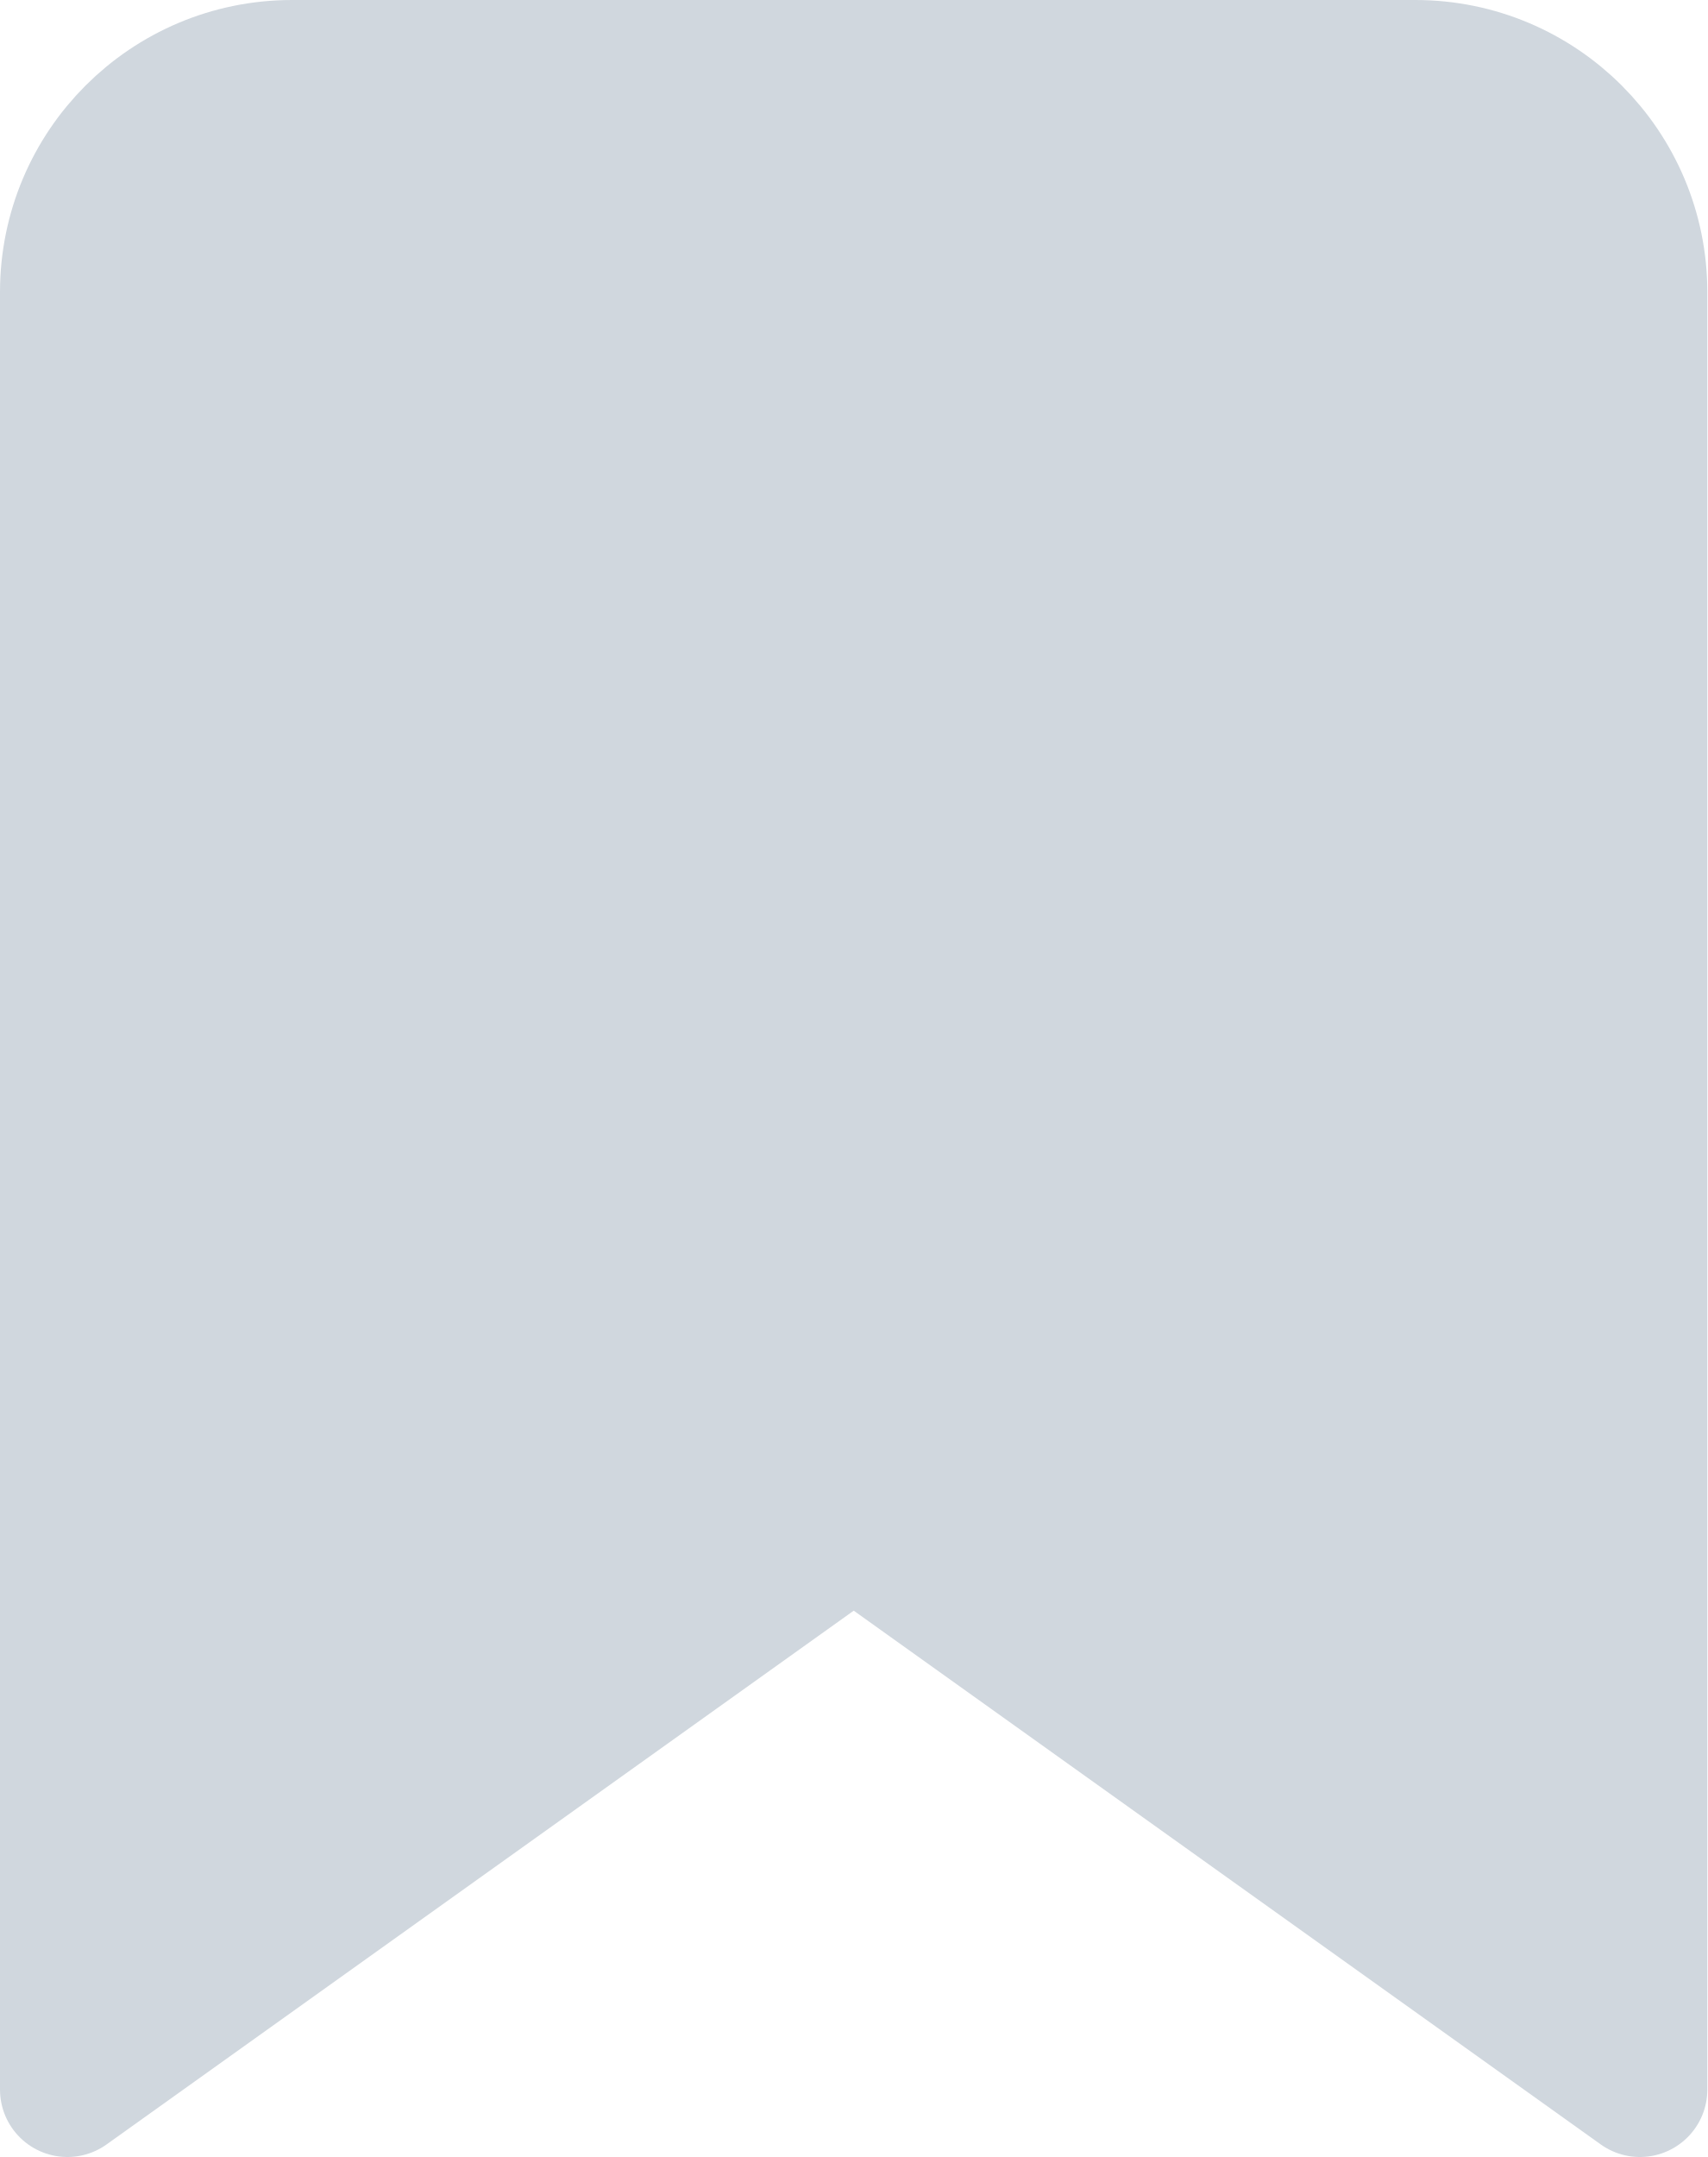
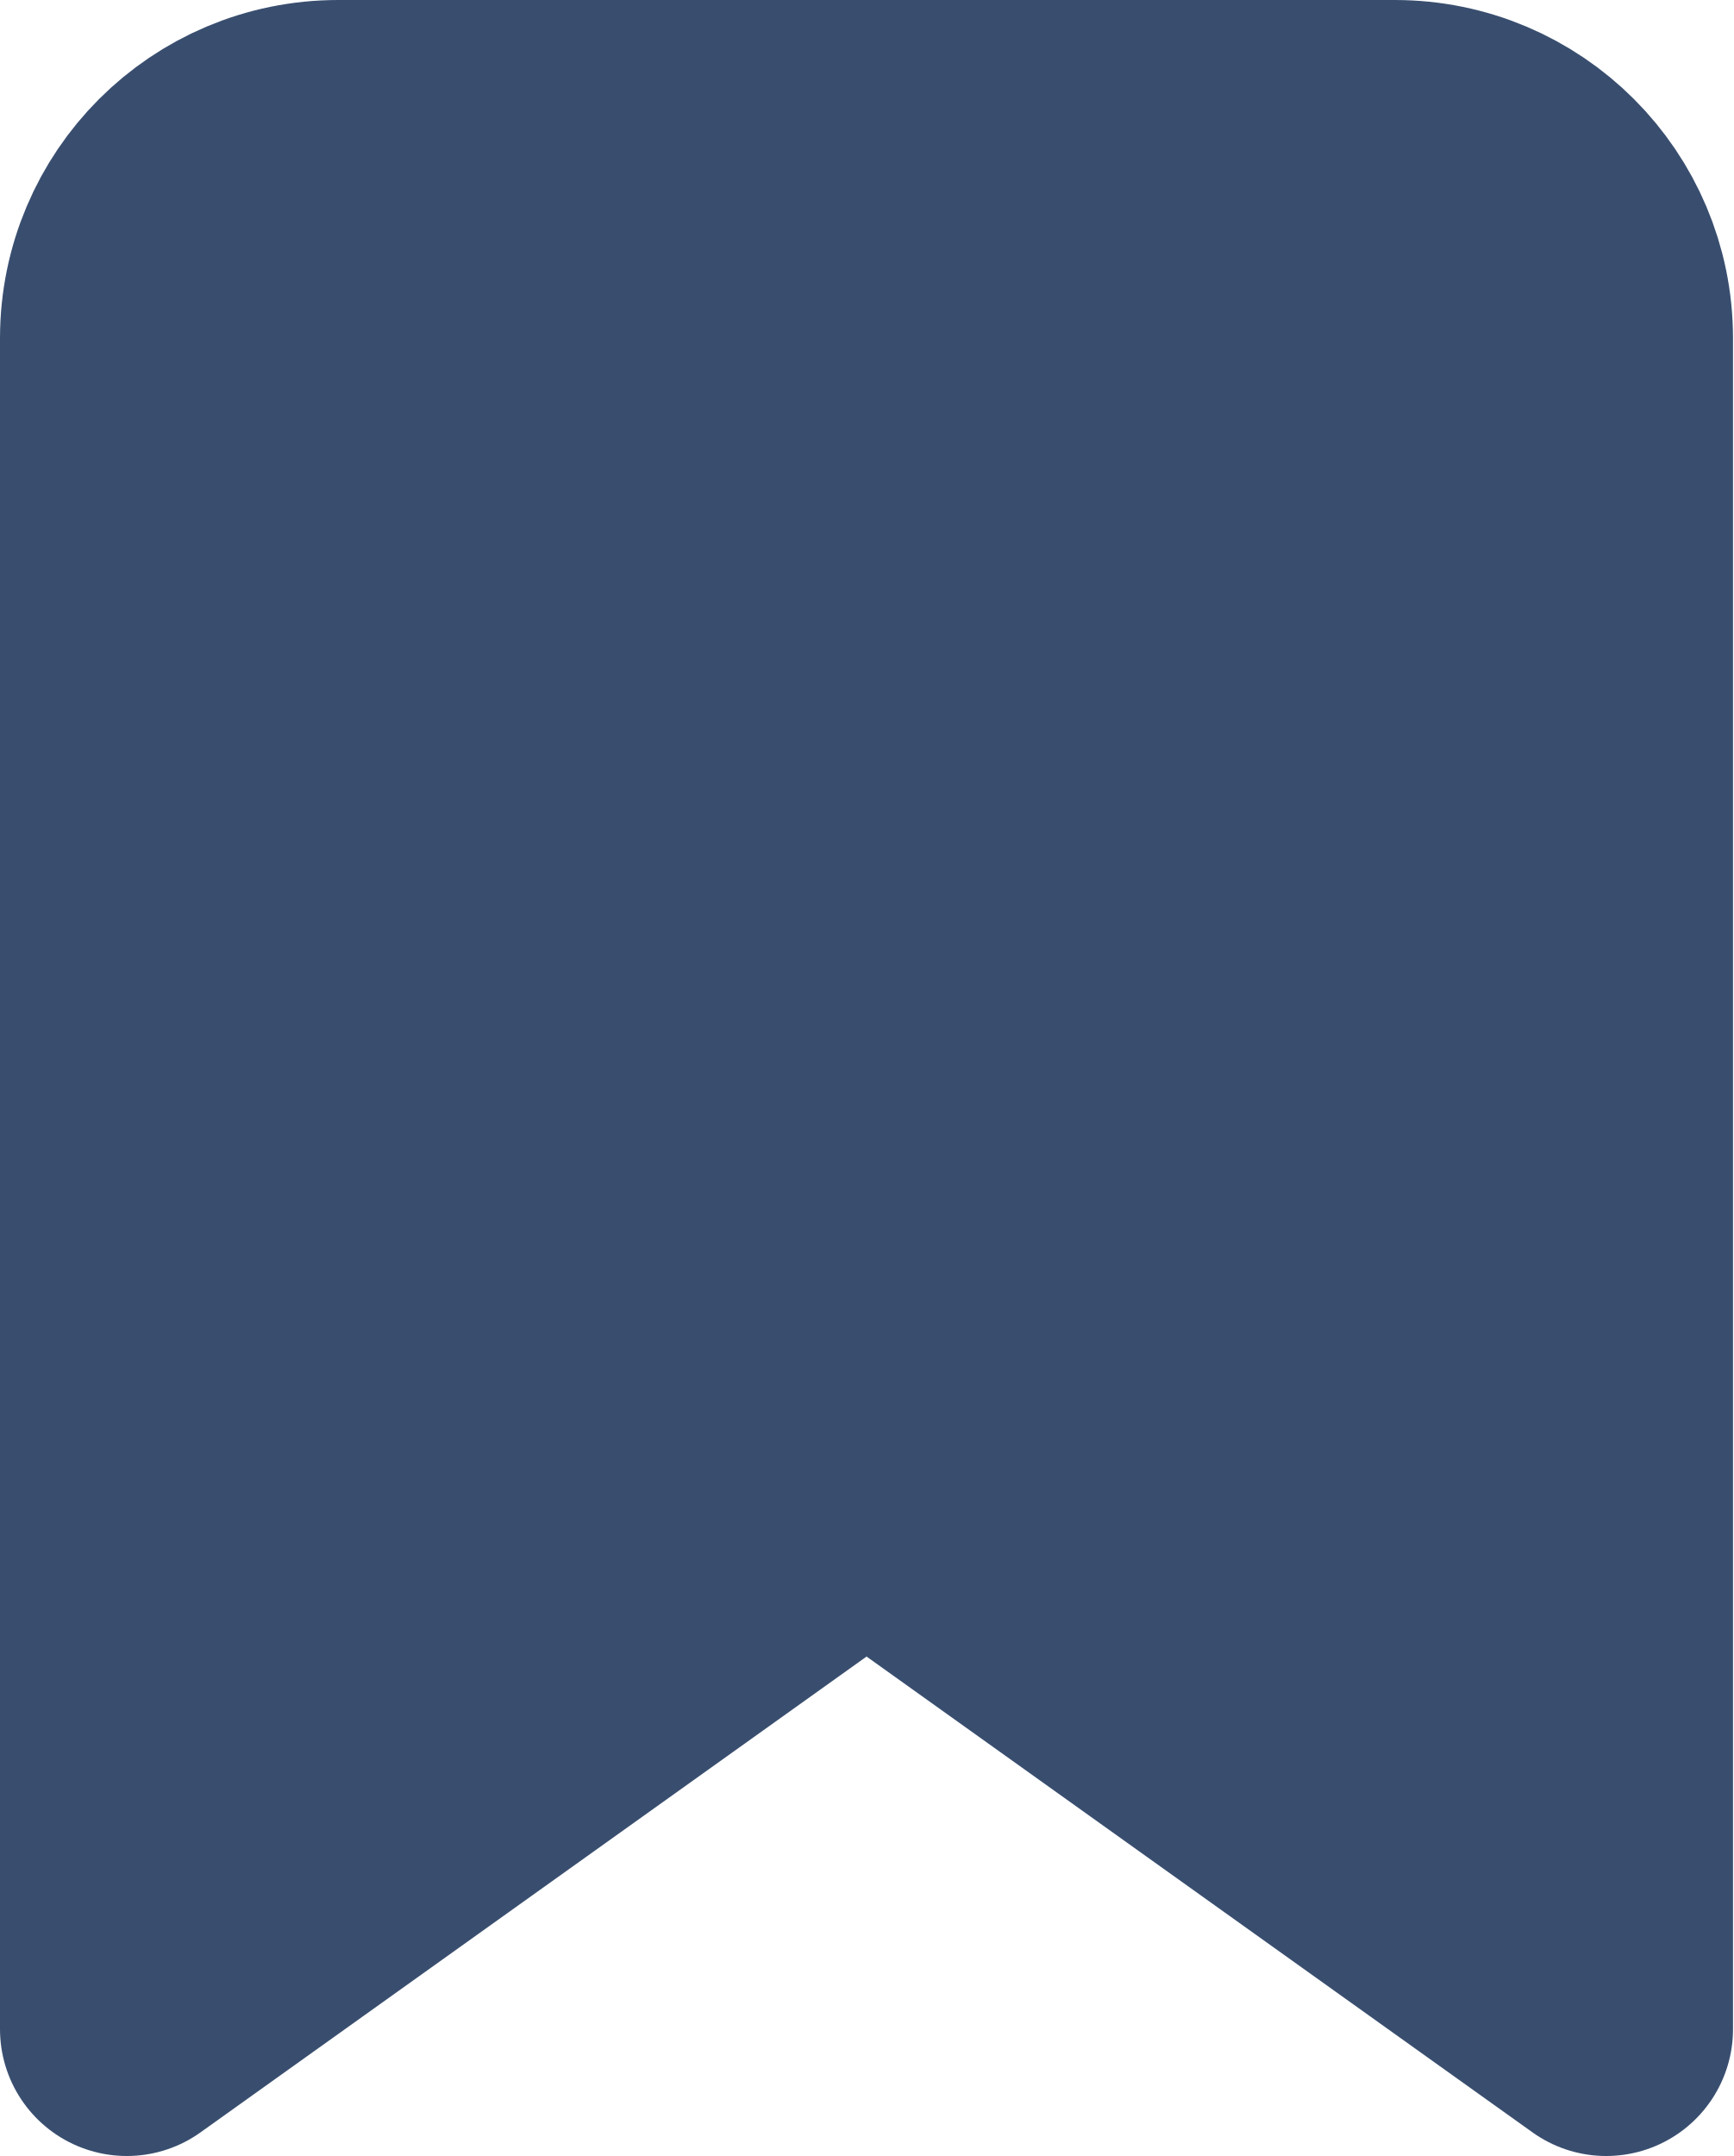
- <svg xmlns="http://www.w3.org/2000/svg" width="12.668" height="16" viewBox="0 0 12.668 16">
-   <path id="favorited" d="M12.167,15.5,6.334,11.333.5,15.5V2.167A1.667,1.667,0,0,1,2.167.5H10.5a1.667,1.667,0,0,1,1.667,1.667Z" fill="#d0d7de" stroke="#d0d7de" stroke-linecap="round" stroke-linejoin="round" stroke-width="1" />
+ <svg xmlns="http://www.w3.org/2000/svg" width="13.668" height="17" viewBox="0 0 13.668 17">
+   <path id="favorited" d="M12.167,15.5,6.334,11.333.5,15.5V2.167A1.667,1.667,0,0,1,2.167.5H10.5a1.667,1.667,0,0,1,1.667,1.667Z" transform="translate(0.5 0.5)" fill="#394e6f" stroke="#394e6f" stroke-linecap="round" stroke-linejoin="round" stroke-width="2" />
</svg>
